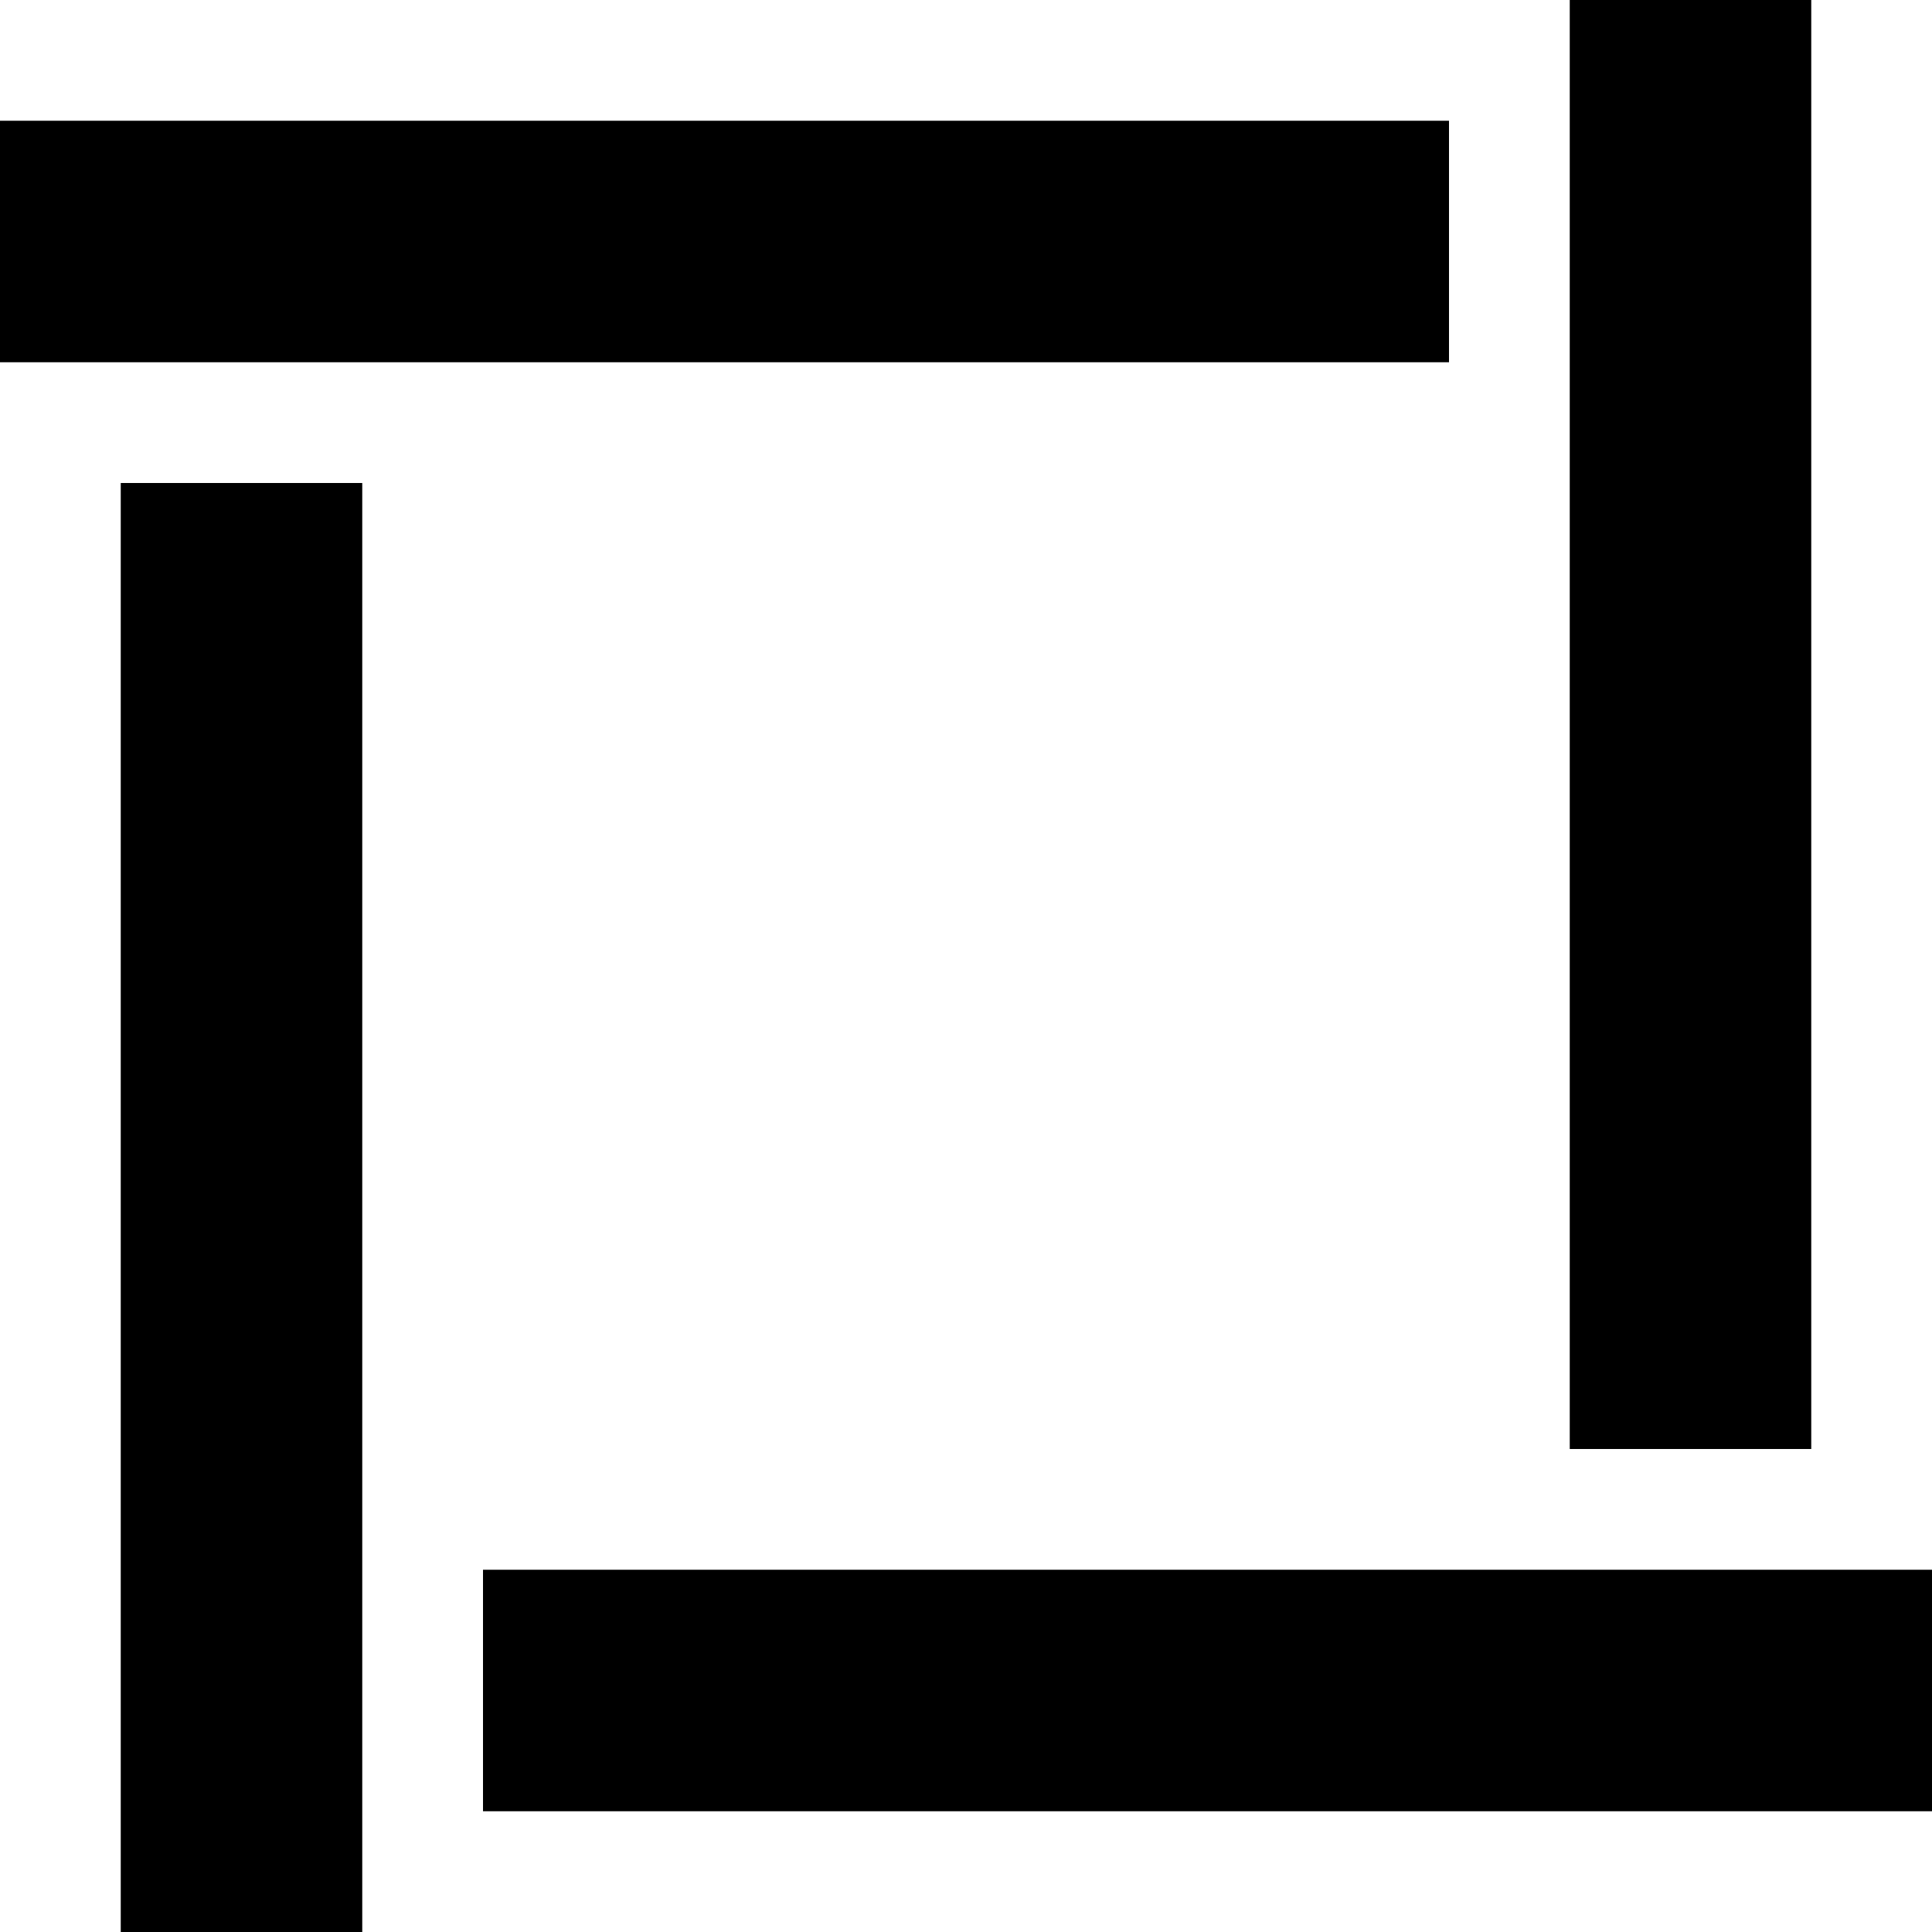
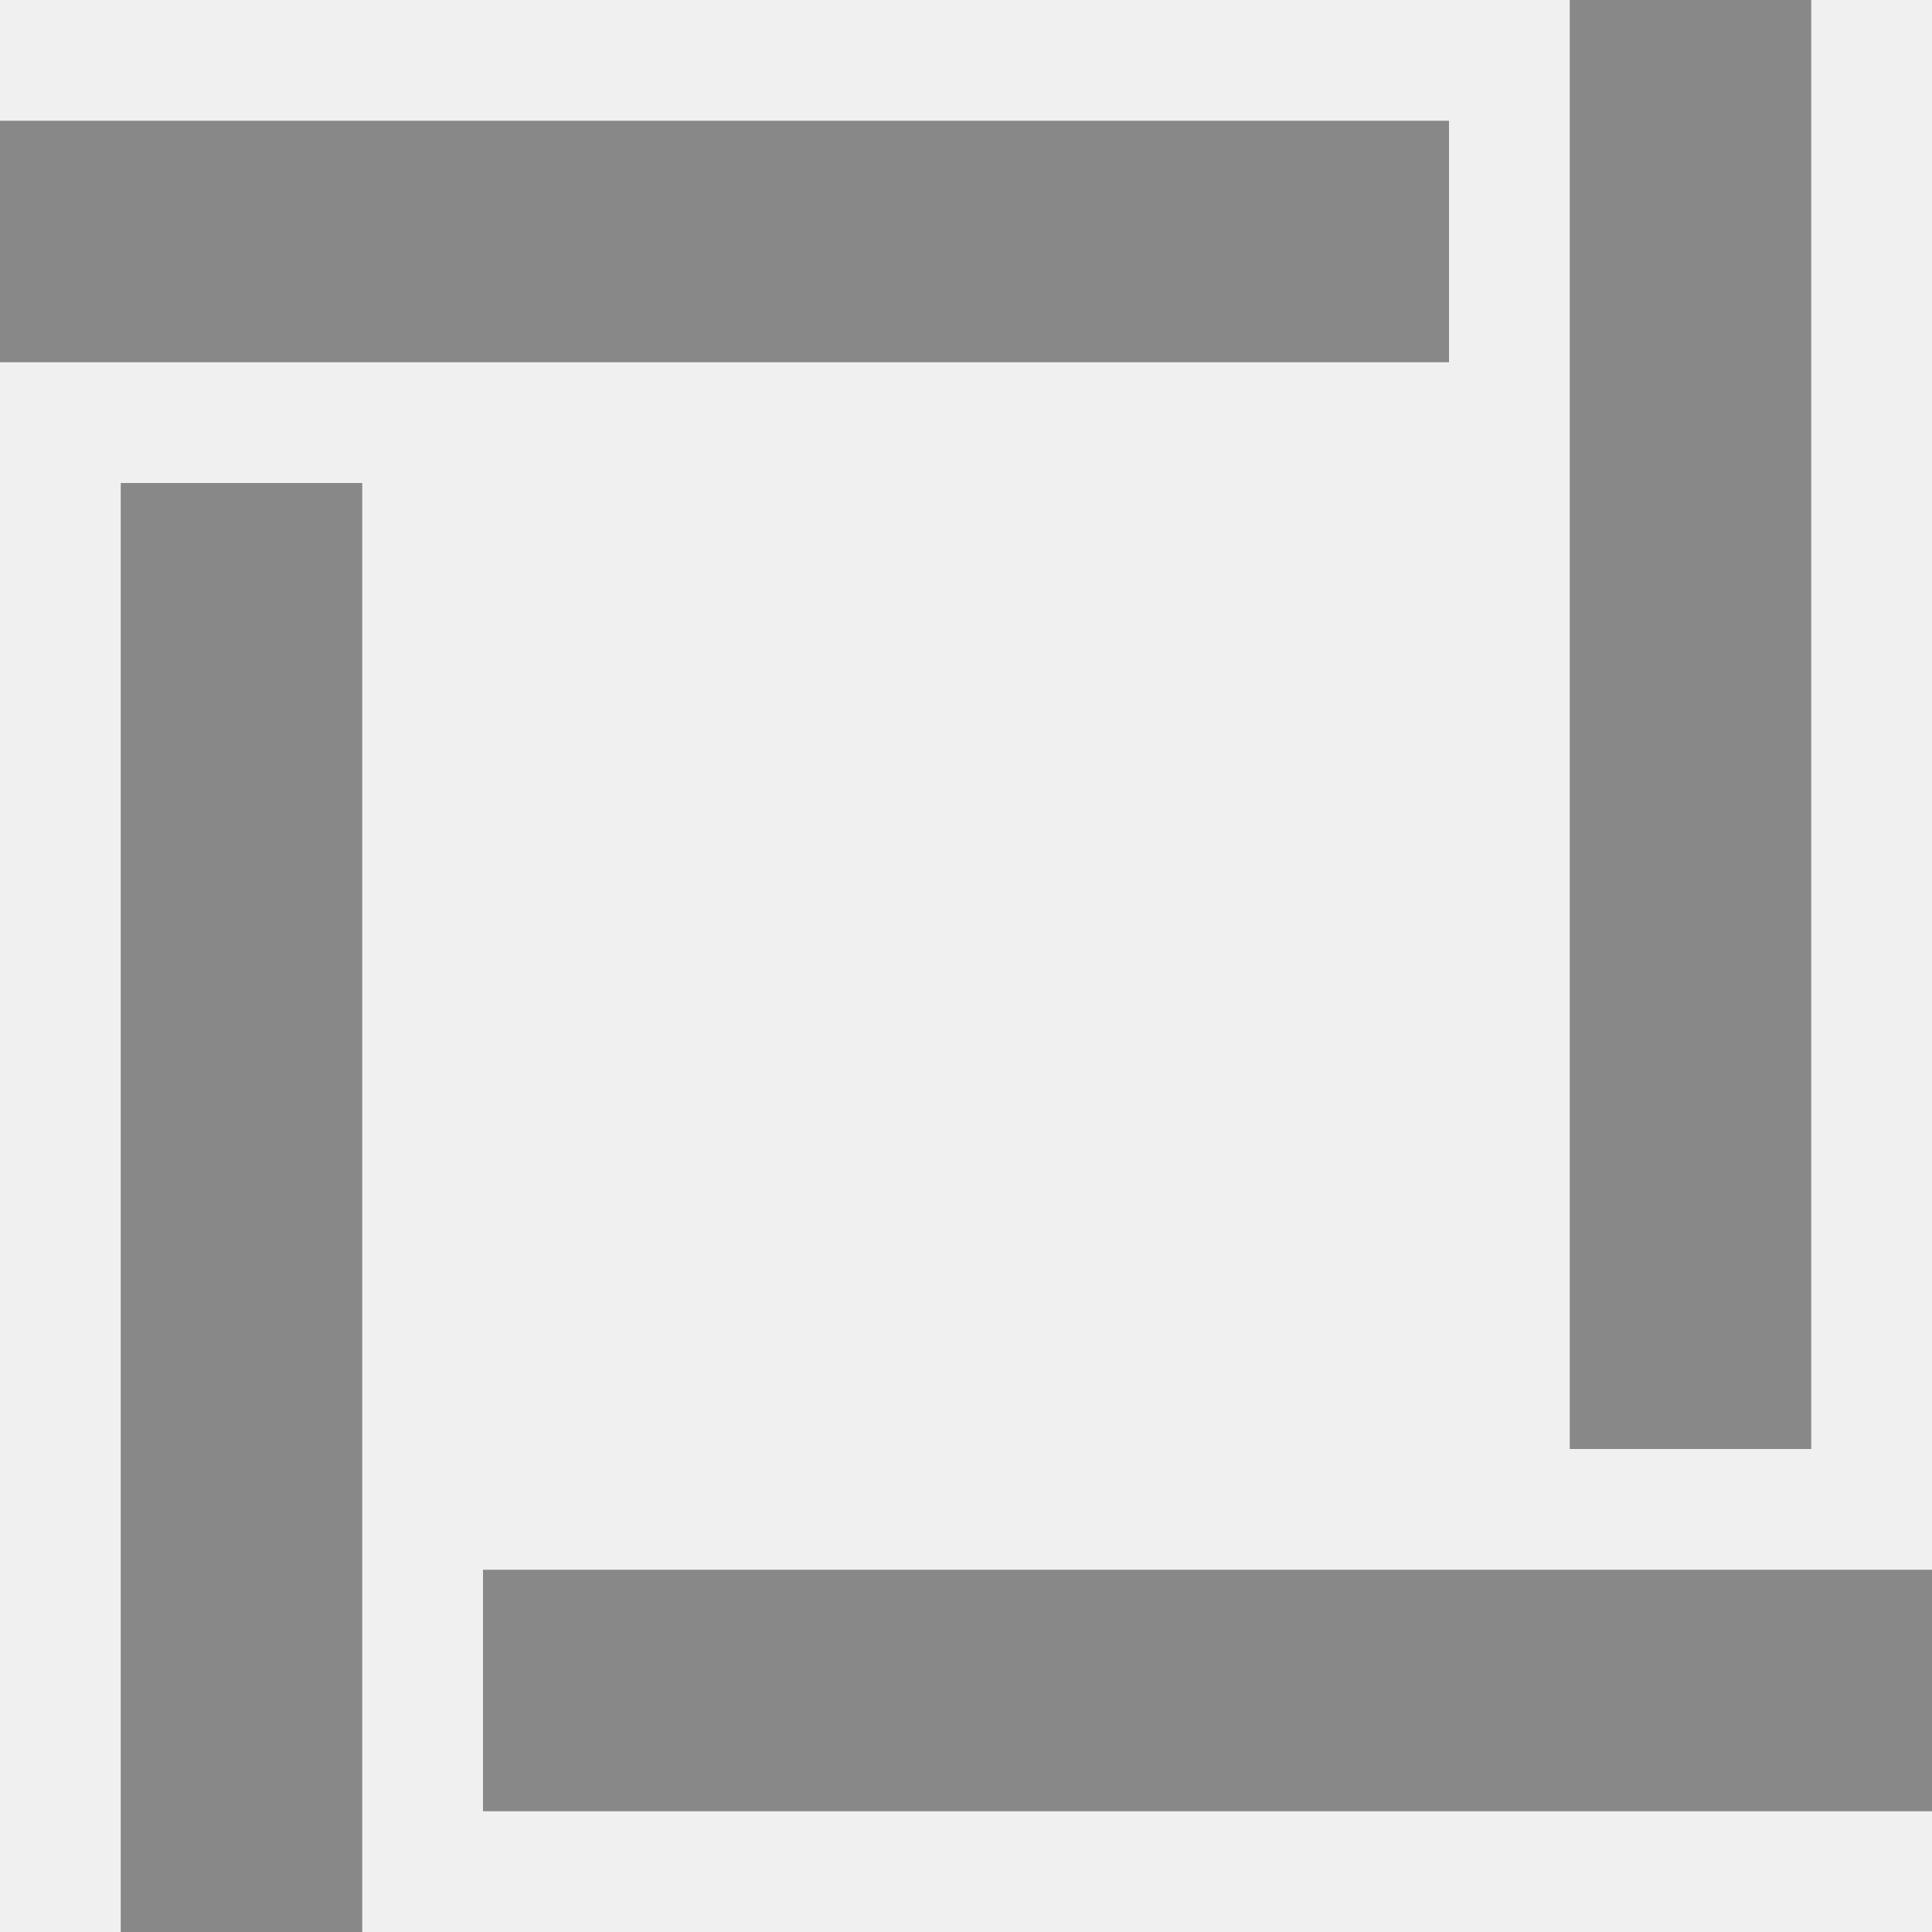
<svg xmlns="http://www.w3.org/2000/svg" version="1.1" height="16" width="16">
-   <rect x="0" y="0" height="16" width="16" fill="white" />
-   <line x1="2" y1="4" x2="2" y2="16" stroke="black" stroke-width="2" />
-   <line x1="4" y1="14" x2="16" y2="14" stroke="black" stroke-width="2" />
-   <line x1="14" y1="12" x2="14" y2="0" stroke="black" stroke-width="2" />
-   <line x1="12" y1="2" x2="0" y2="2" stroke="black" stroke-width="2" />
+   <line x1="2" y1="4" x2="2" y2="16" stroke="#888888" stroke-width="2" />
+   <line x1="4" y1="14" x2="16" y2="14" stroke="#888888" stroke-width="2" />
+   <line x1="14" y1="12" x2="14" y2="0" stroke="#888888" stroke-width="2" />
+   <line x1="12" y1="2" x2="0" y2="2" stroke="#888888" stroke-width="2" />
</svg>
